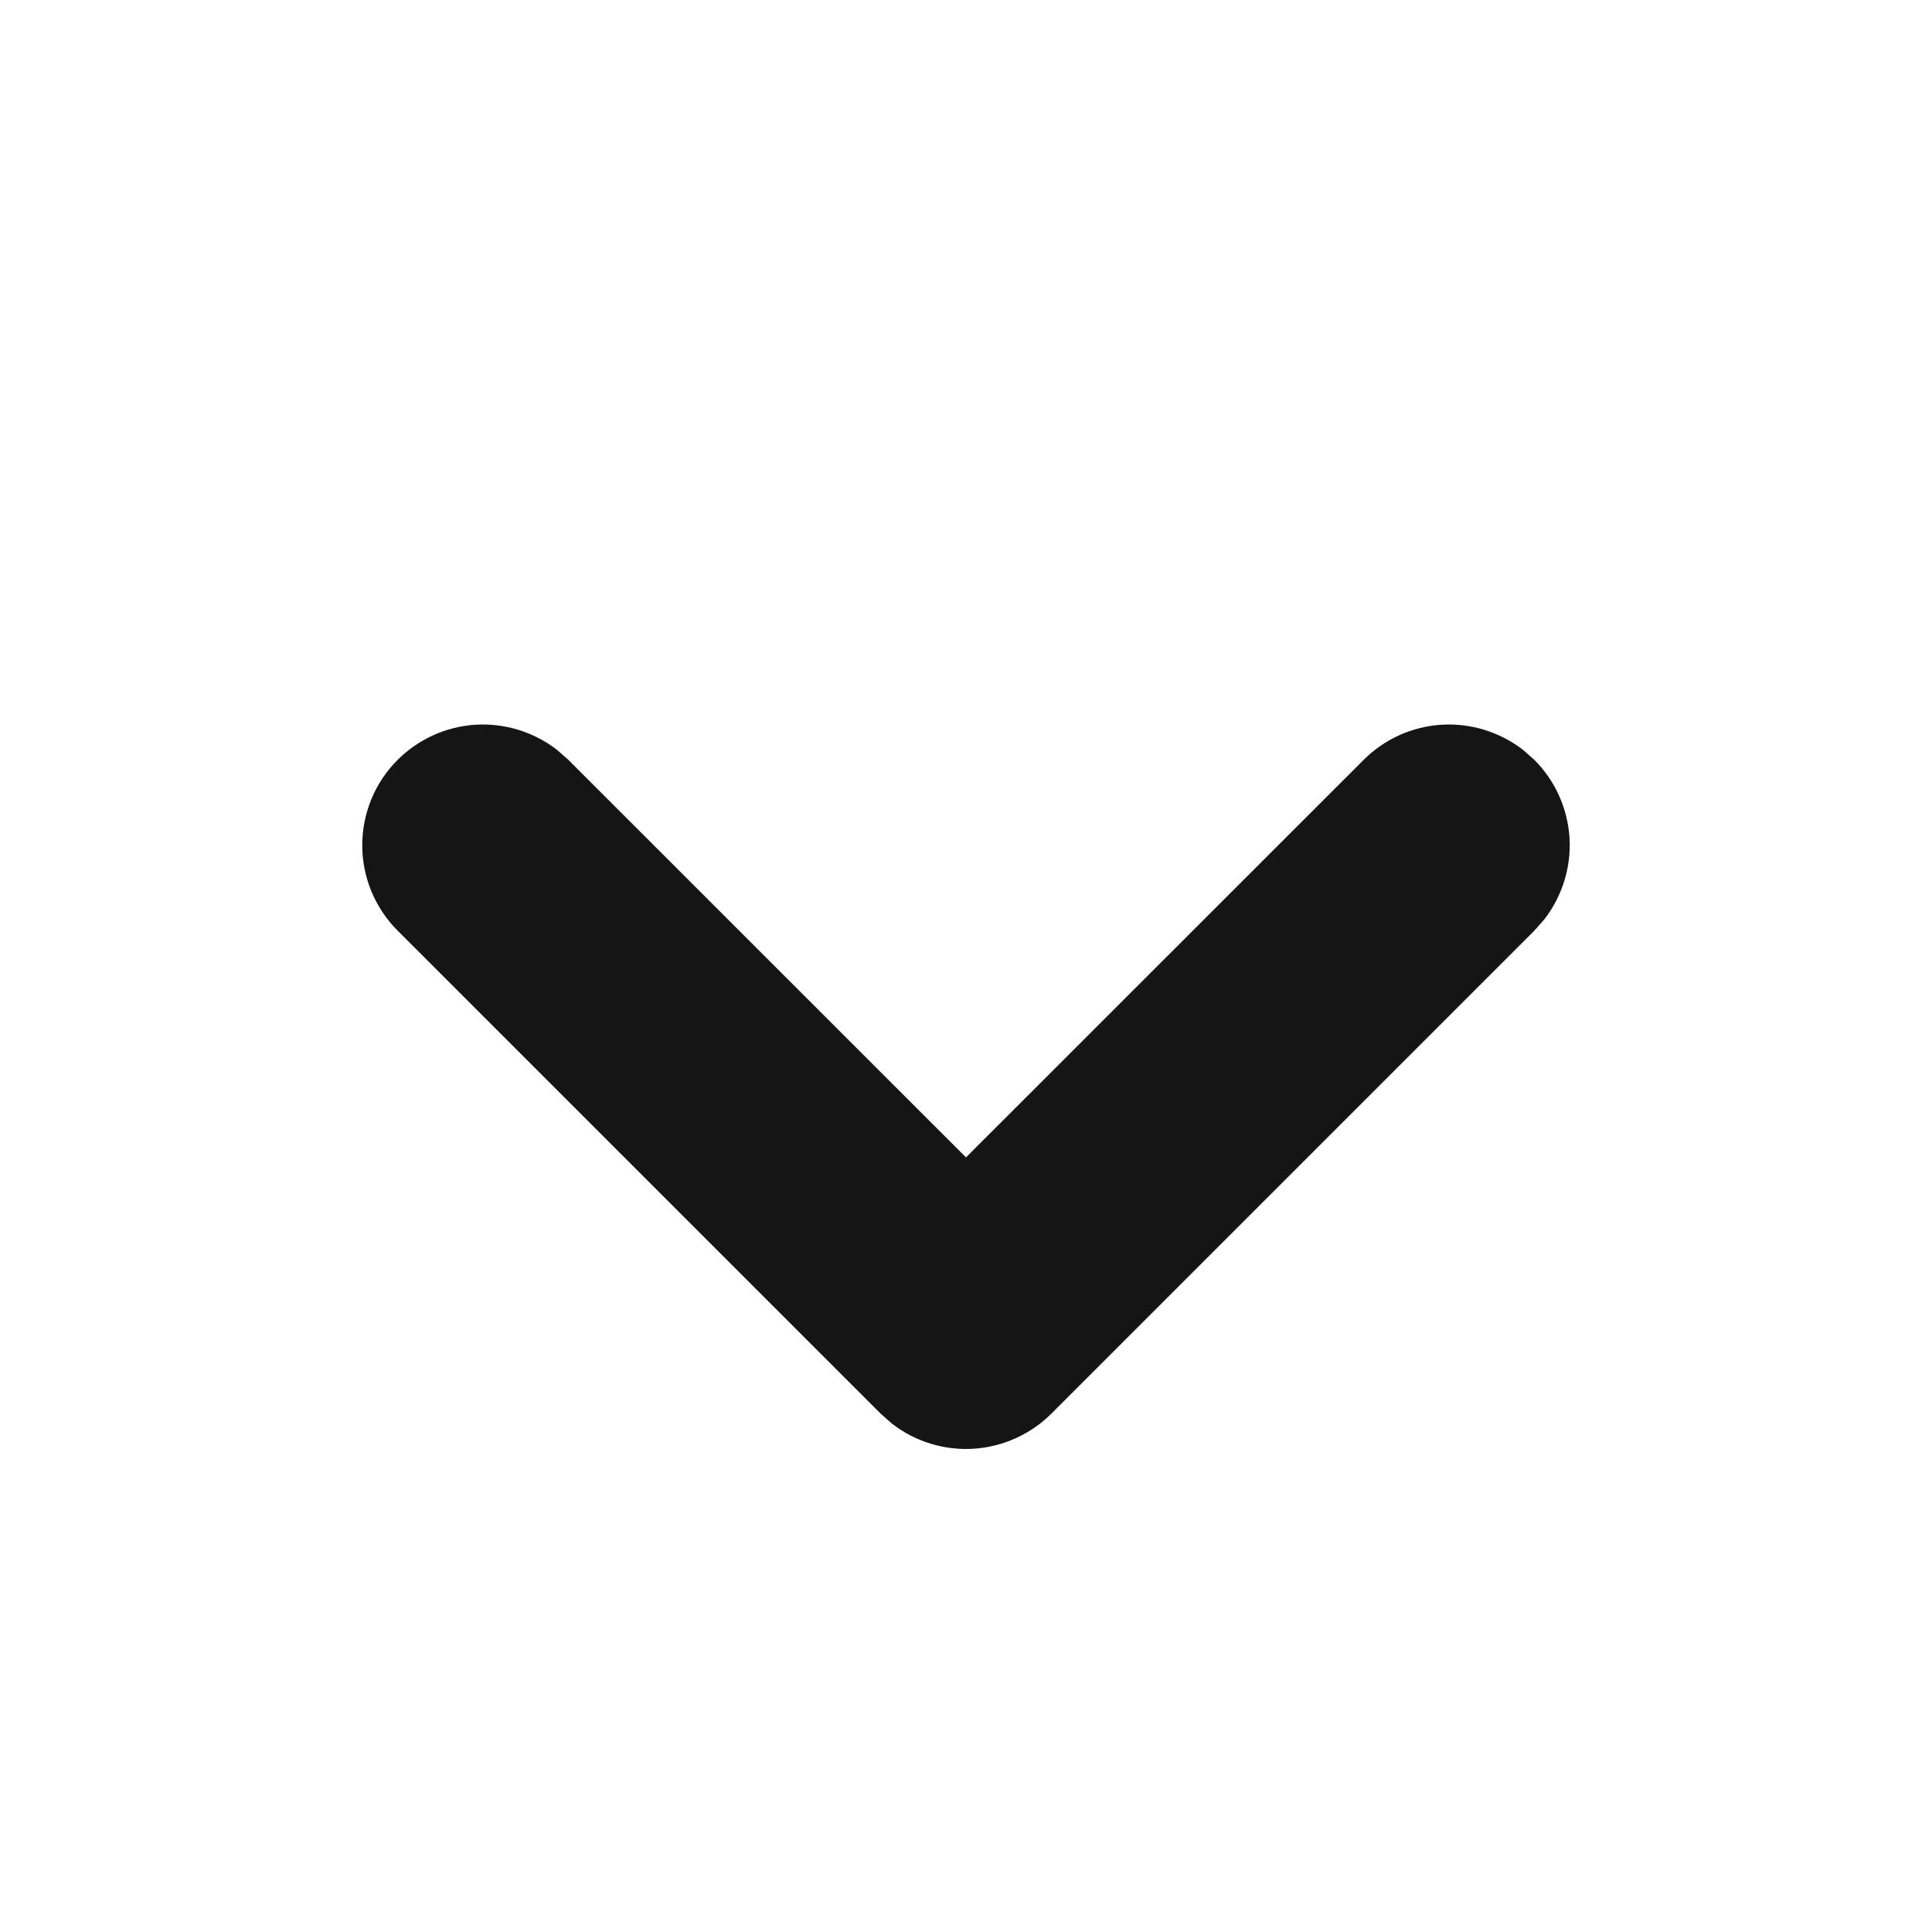
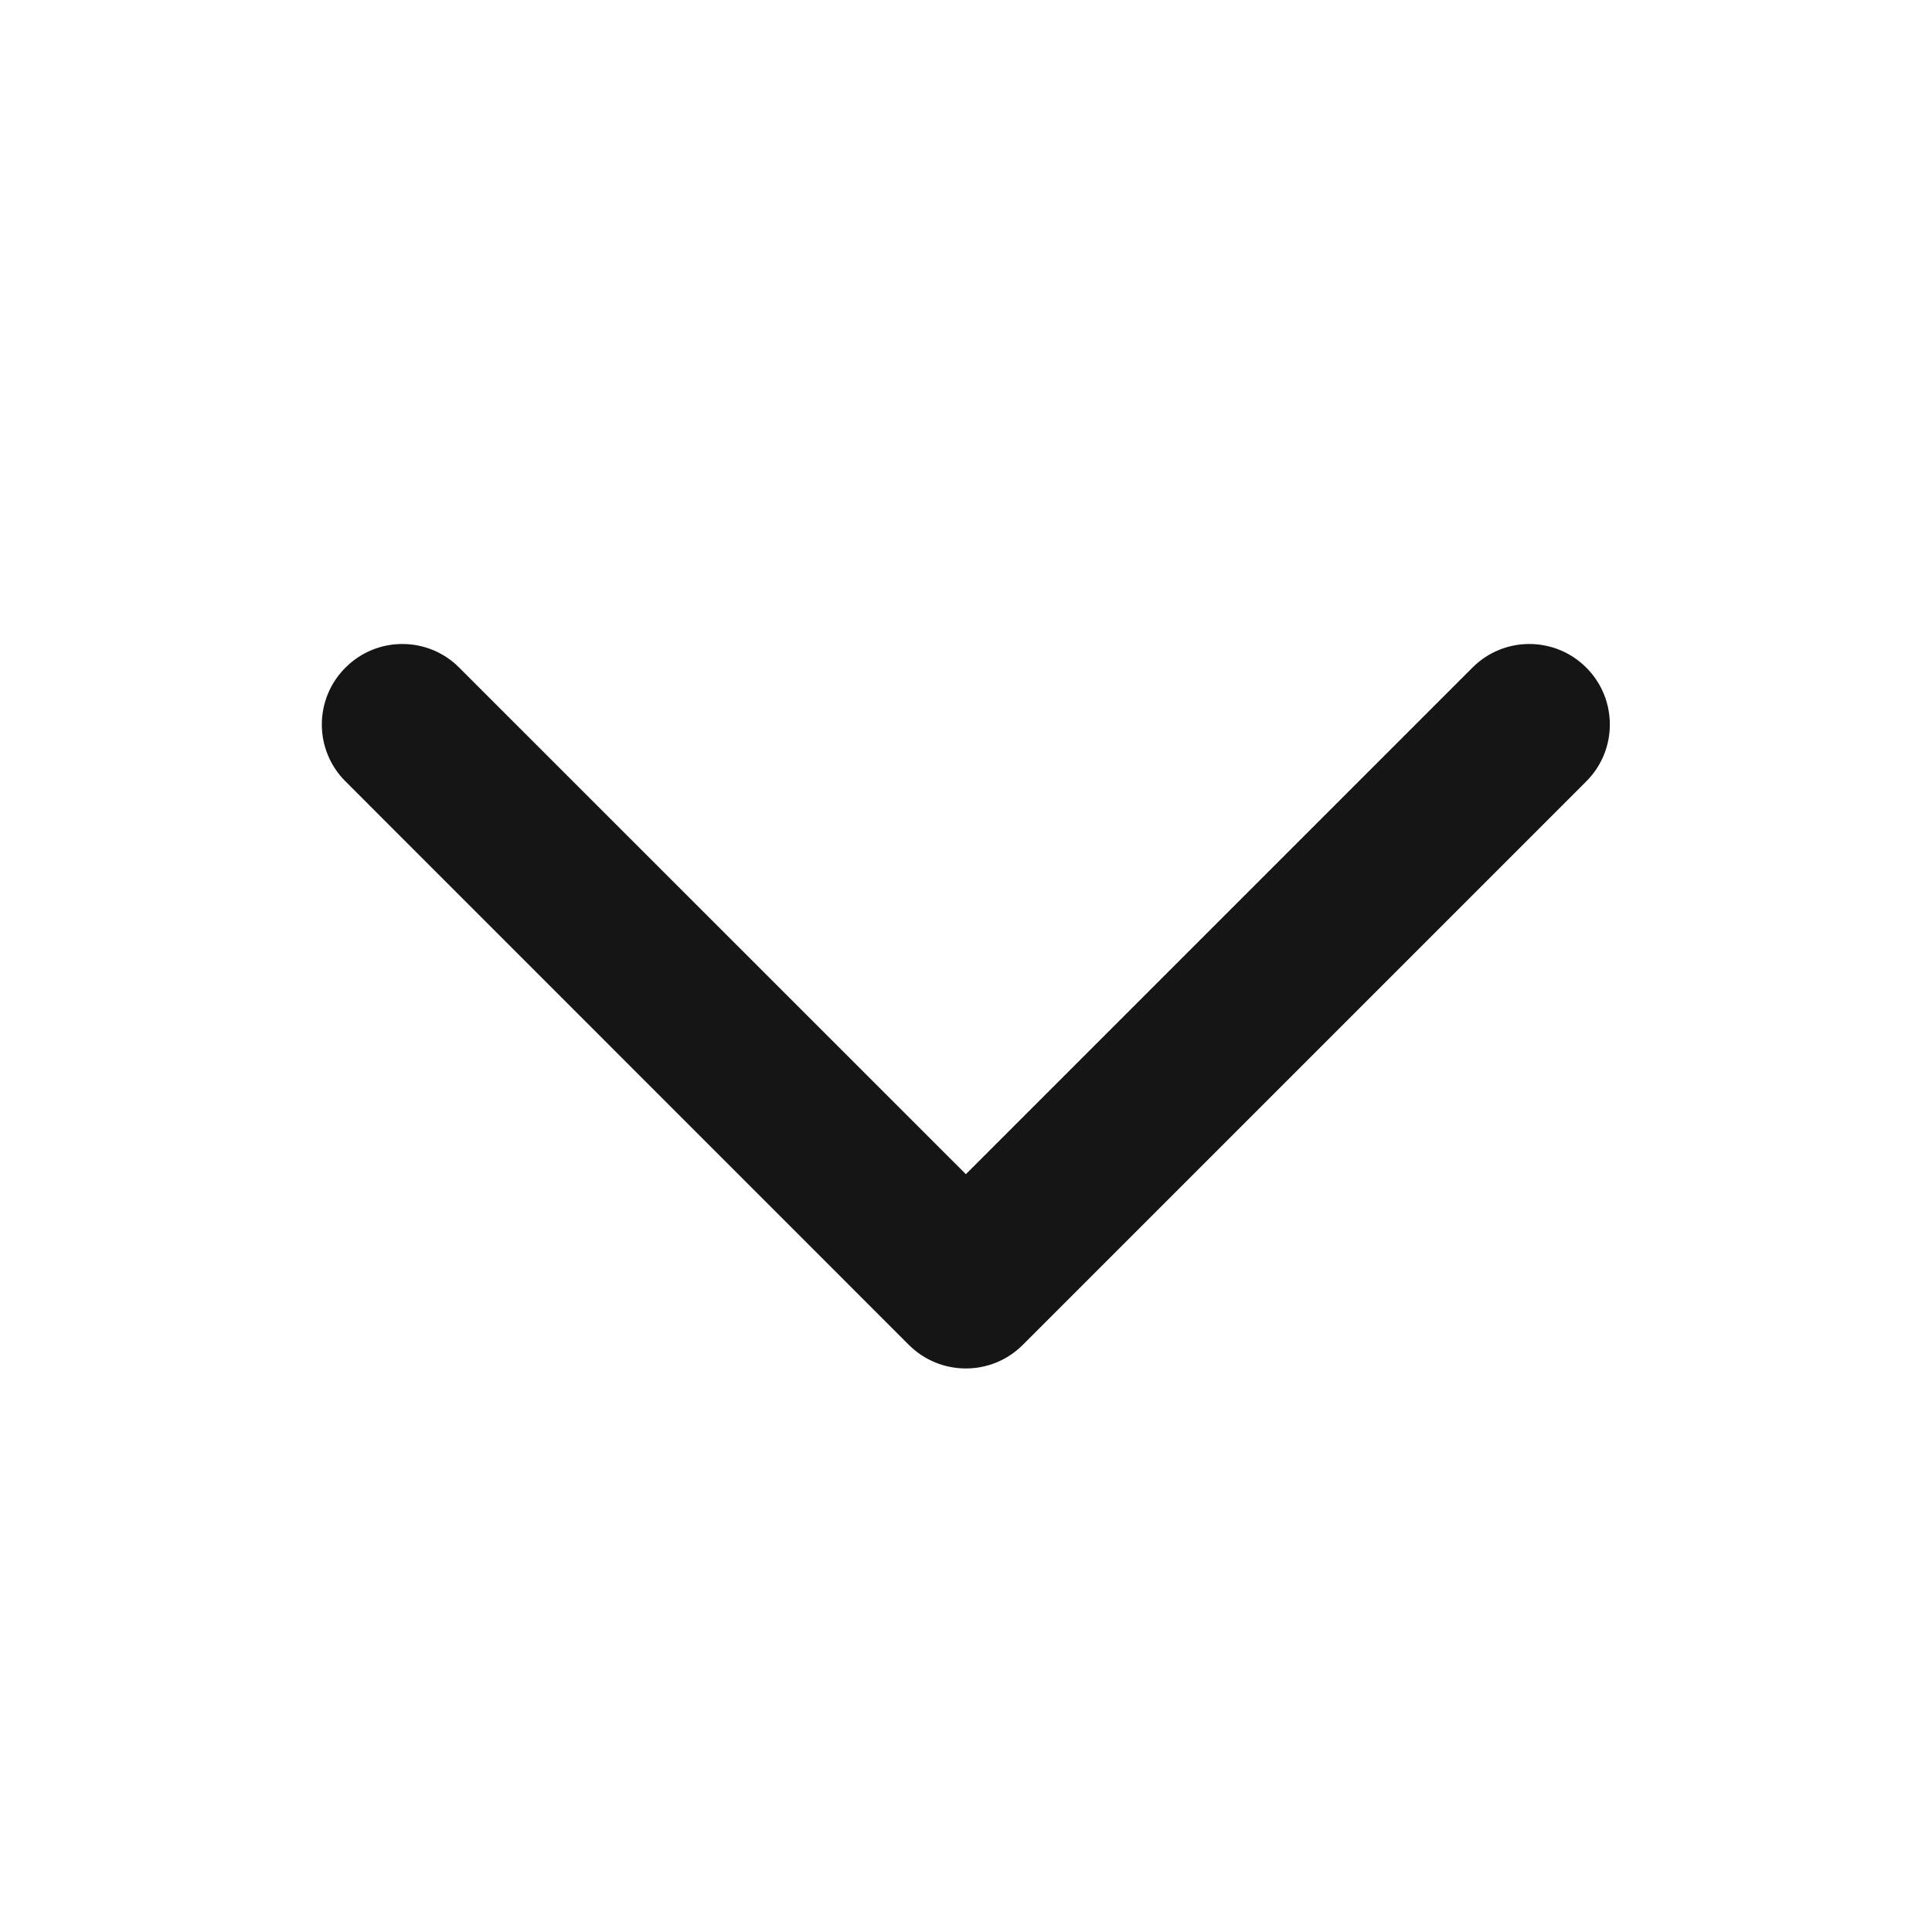
<svg xmlns="http://www.w3.org/2000/svg" width="16" height="16" viewBox="0 0 16 16" fill="none">
-   <path d="M3.293 6.293C3.465 6.121 3.694 6.017 3.937 6.002C4.18 5.987 4.42 6.061 4.613 6.21L4.707 6.293L8 9.585L11.293 6.293C11.465 6.121 11.694 6.017 11.937 6.002C12.18 5.987 12.42 6.061 12.613 6.21L12.707 6.293C12.879 6.465 12.982 6.694 12.998 6.937C13.013 7.18 12.939 7.42 12.79 7.613L12.707 7.707L8.707 11.707C8.535 11.879 8.305 11.982 8.062 11.998C7.819 12.013 7.579 11.939 7.387 11.79L7.293 11.707L3.293 7.707C3.105 7.519 3 7.265 3 7C3 6.735 3.105 6.48 3.293 6.293Z" fill="#151515" />
+   <path fill-rule="evenodd" clip-rule="evenodd" d="M13.137 5.529C12.876 5.268 12.454 5.268 12.194 5.529L7.999 9.724L3.803 5.529C3.543 5.268 3.121 5.268 2.861 5.529C2.6 5.789 2.6 6.211 2.861 6.471L7.527 11.138C7.788 11.398 8.21 11.398 8.47 11.138L13.137 6.471C13.397 6.211 13.397 5.789 13.137 5.529Z" fill="#151515" />
</svg>
